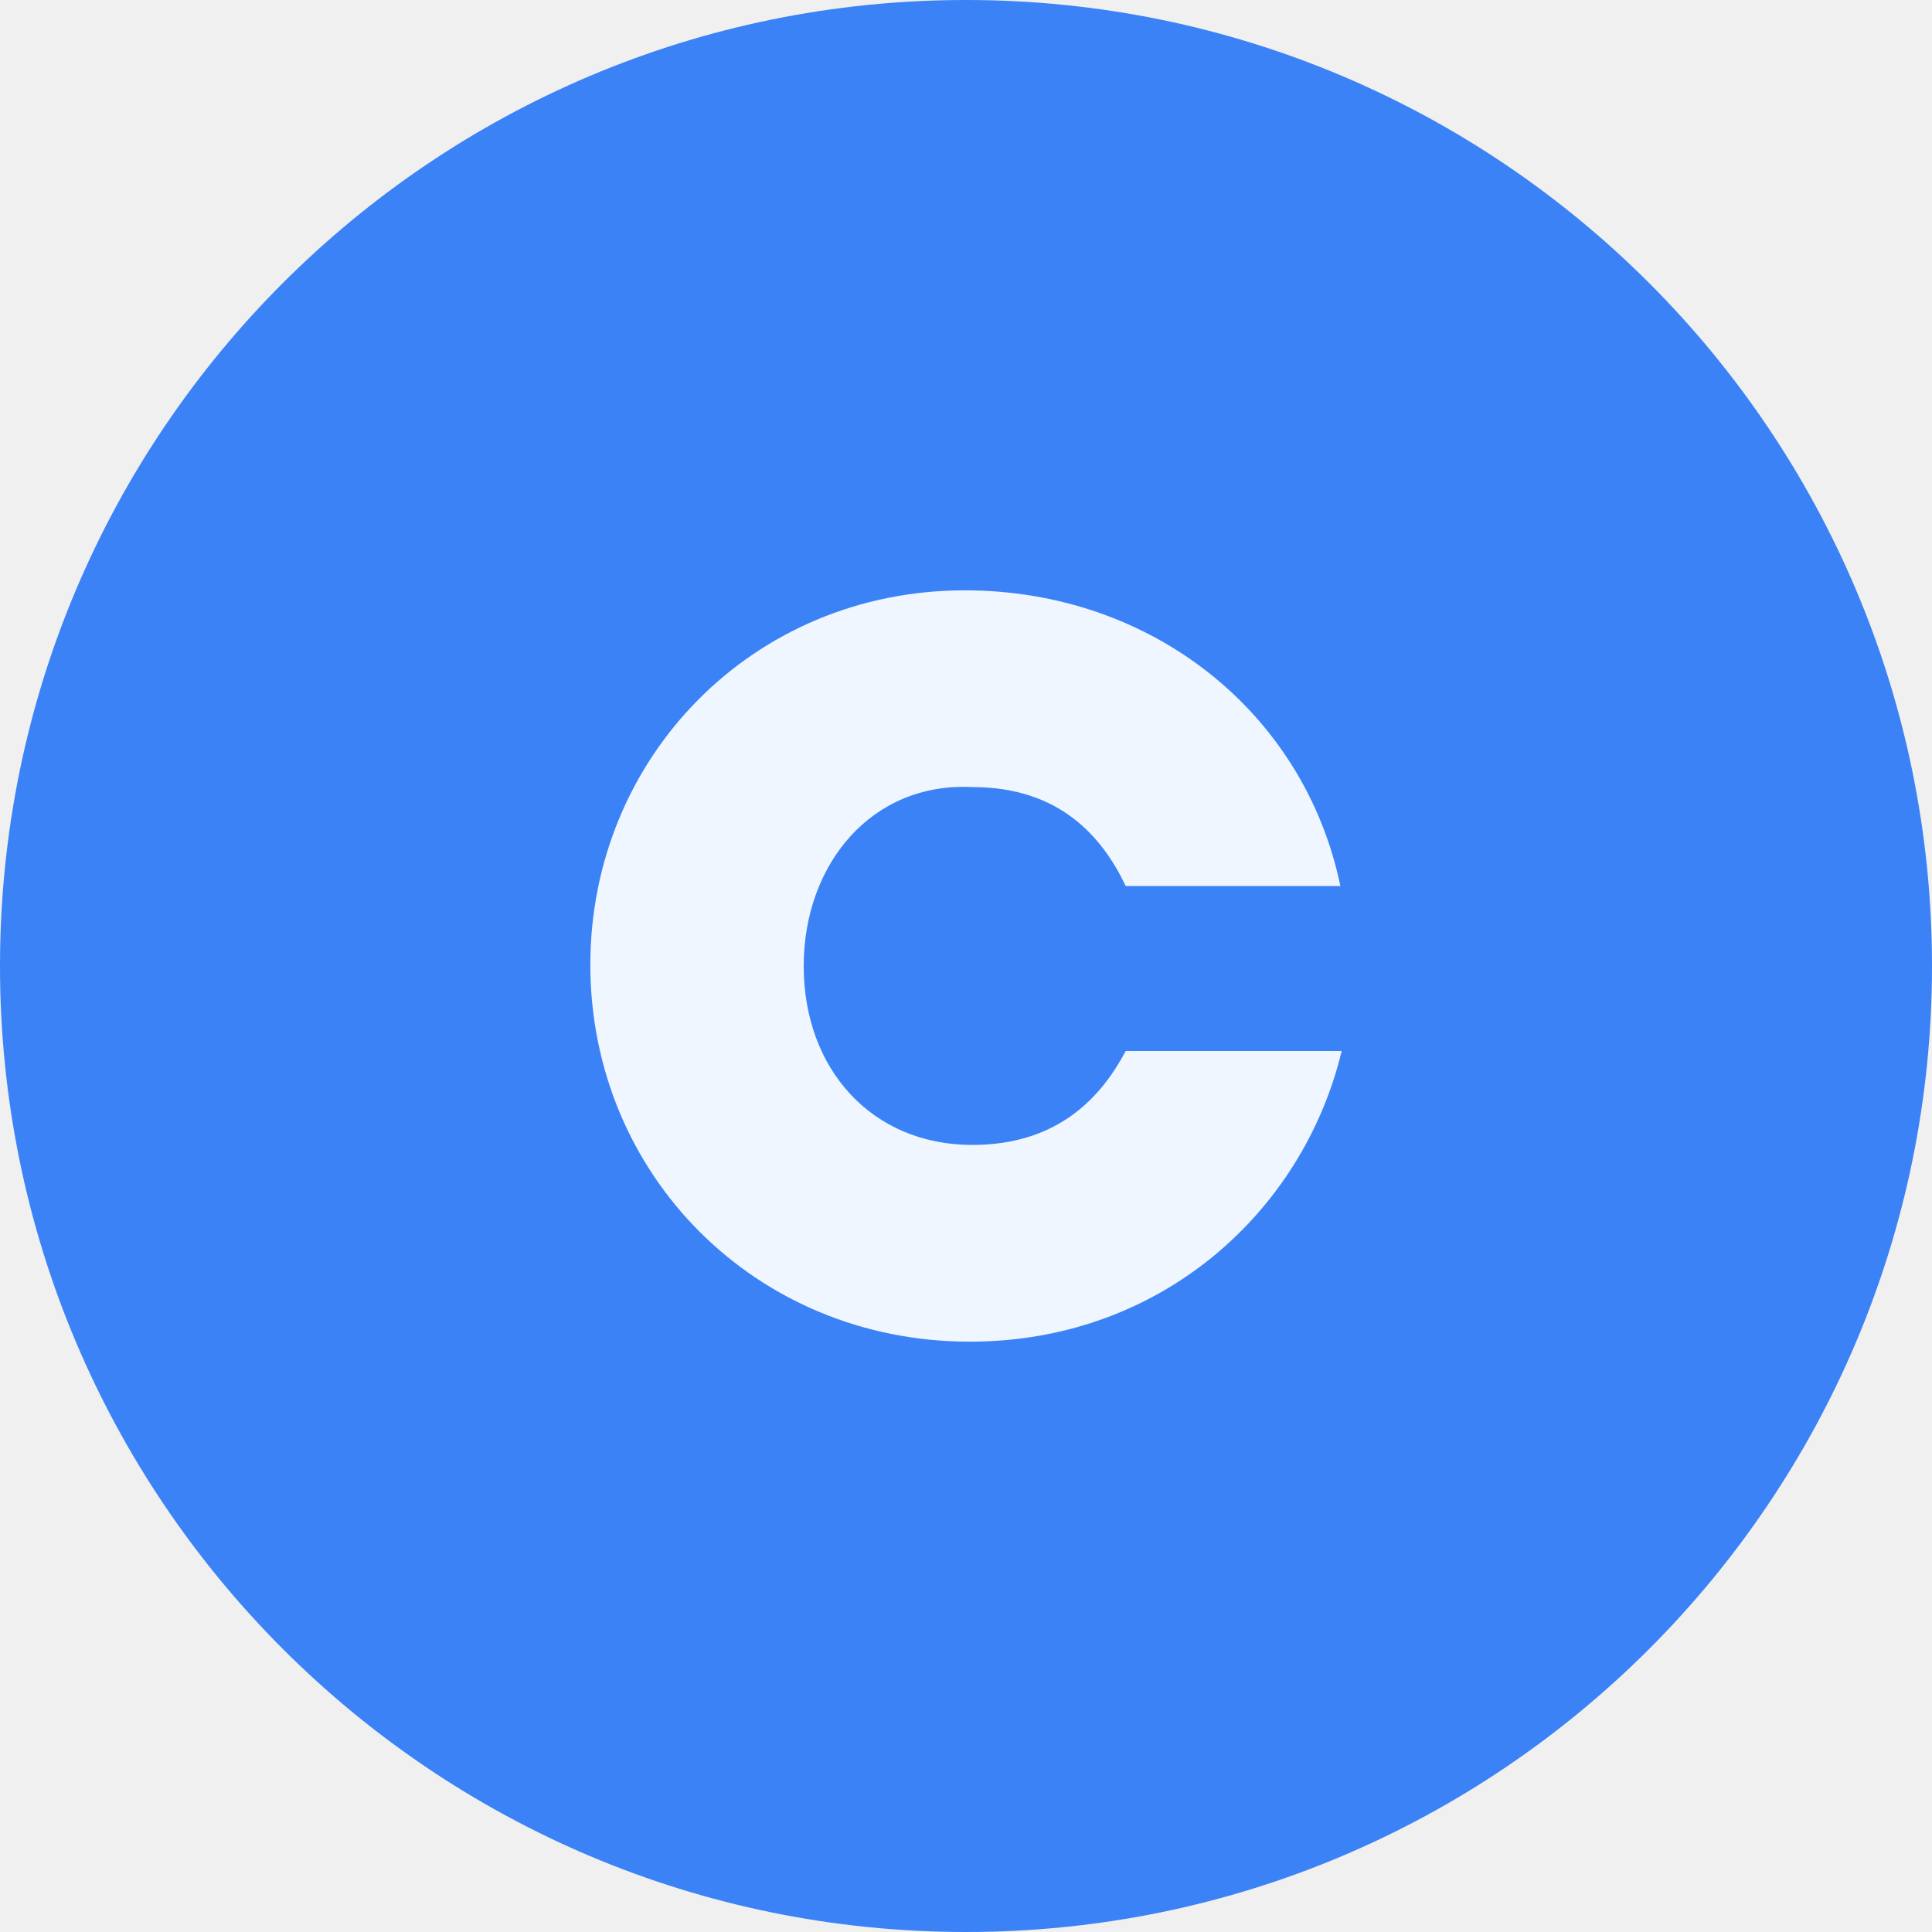
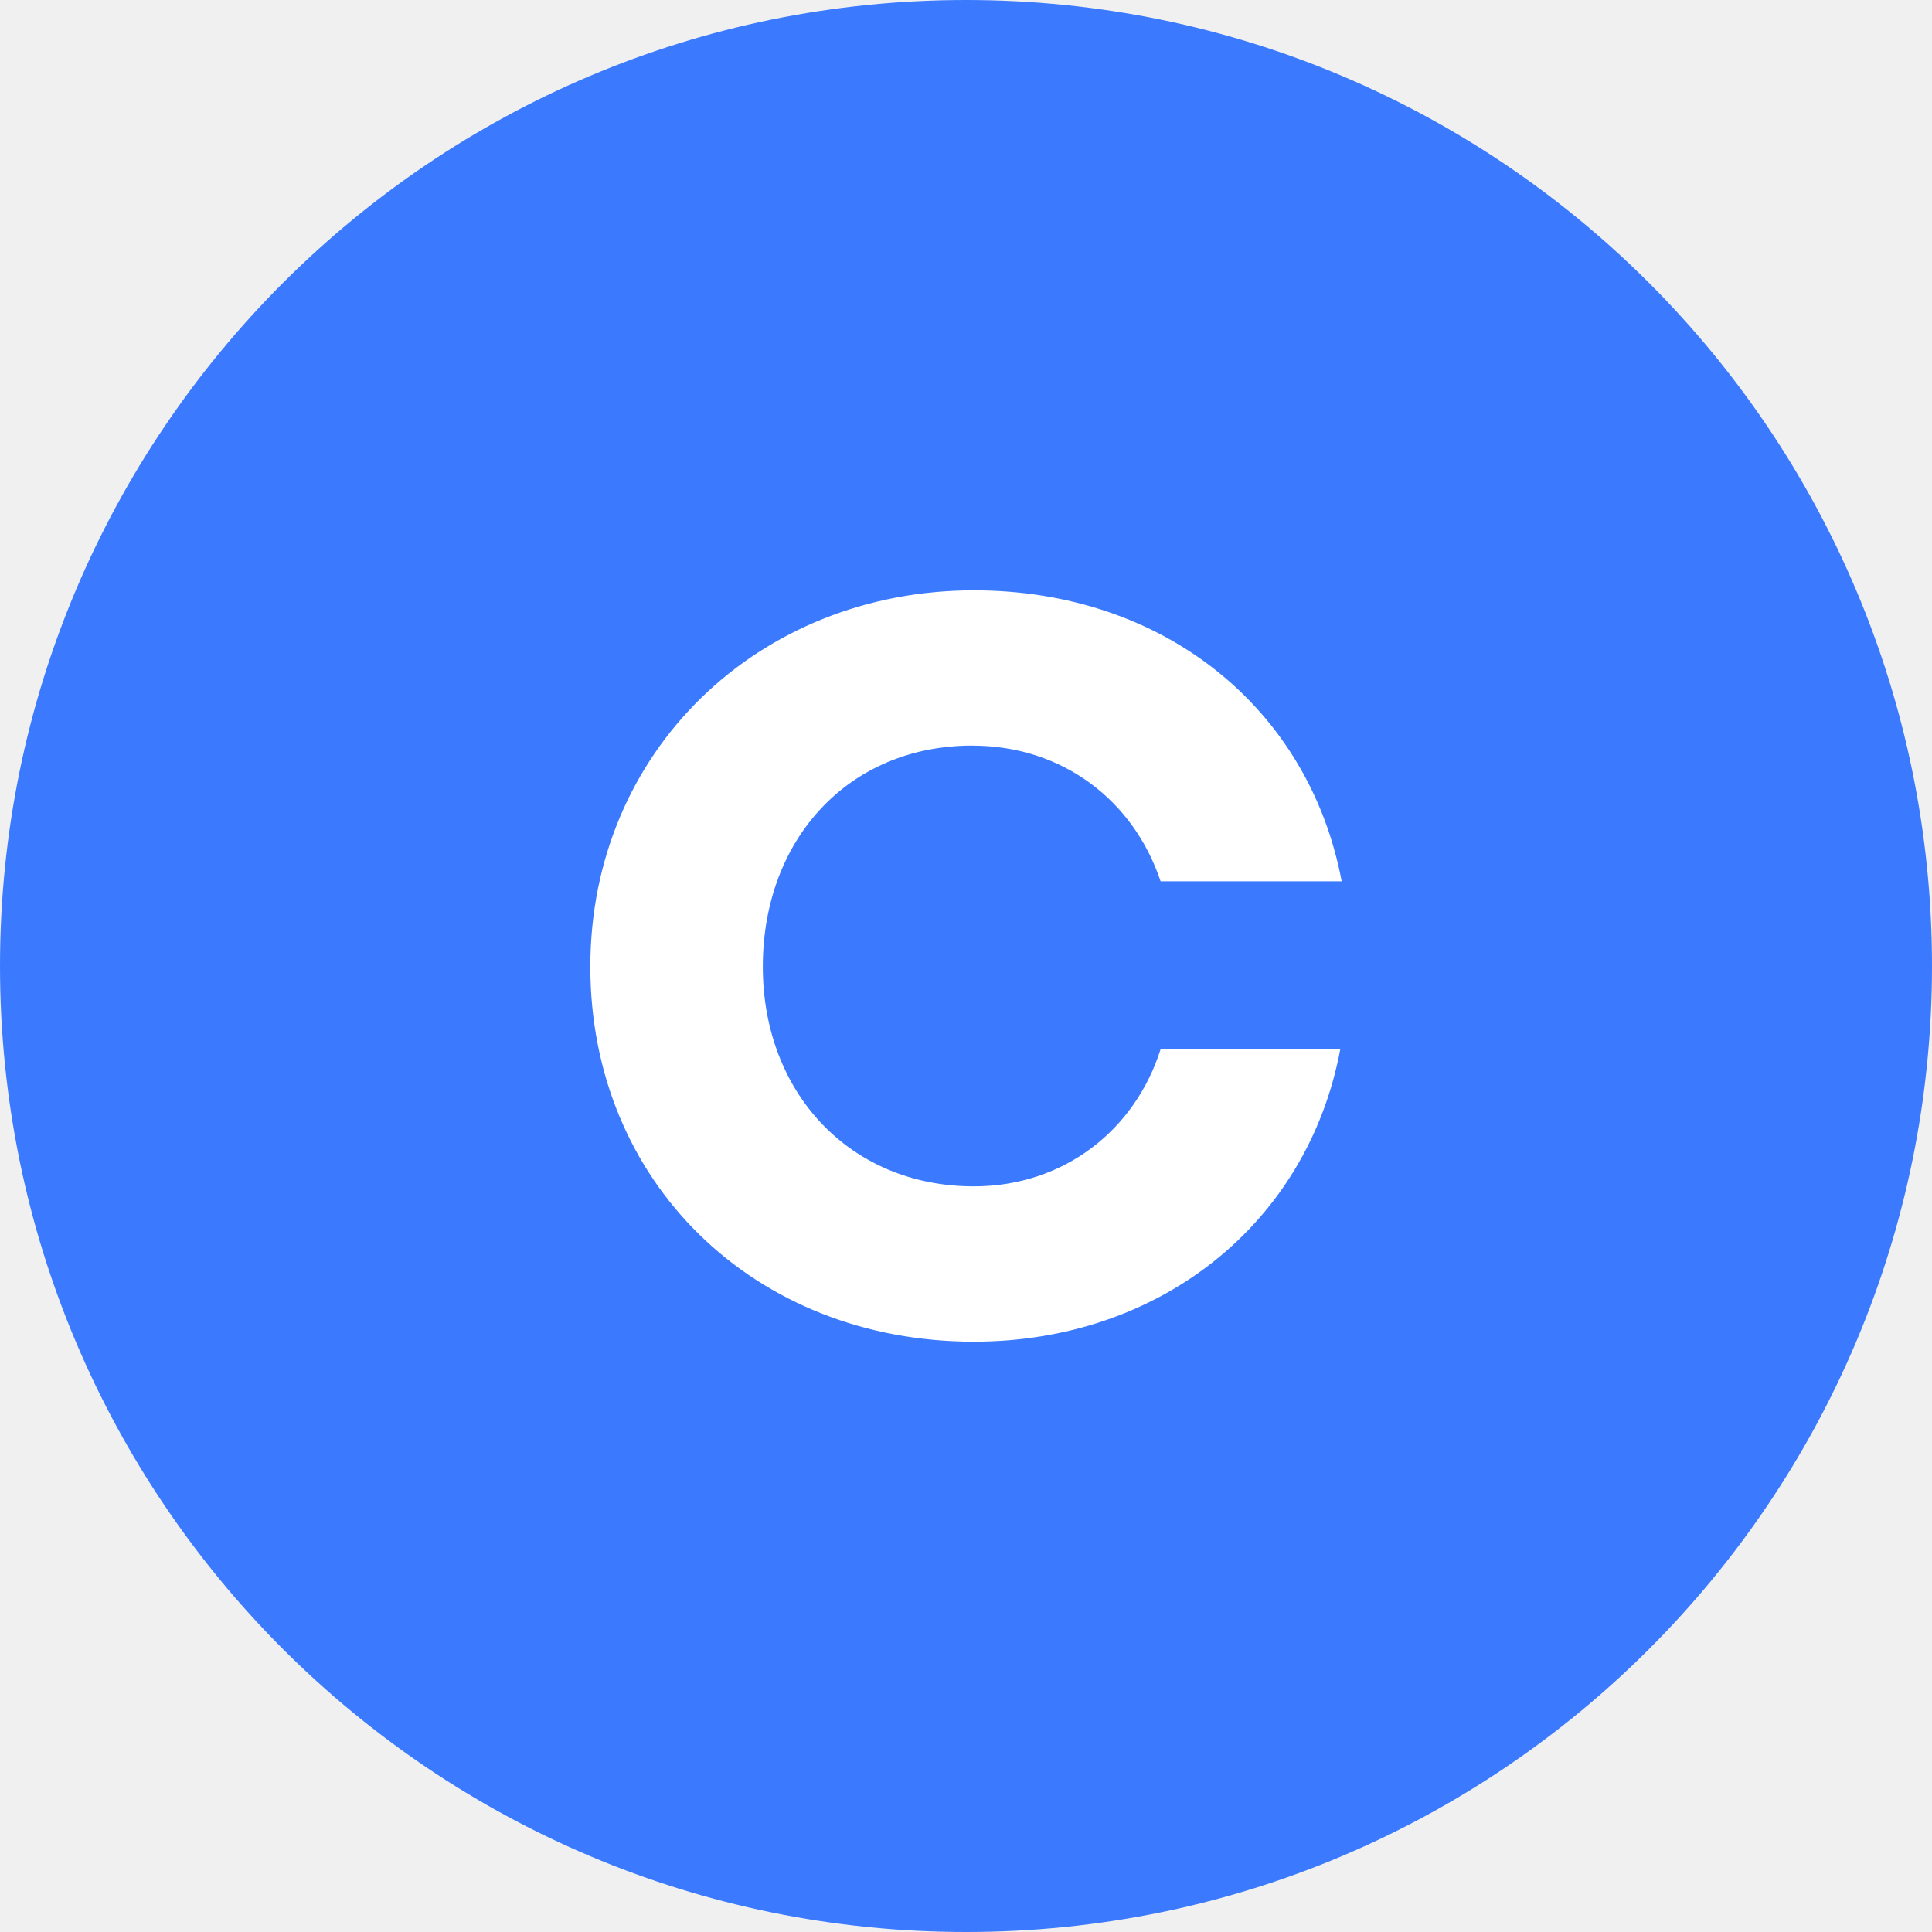
<svg xmlns="http://www.w3.org/2000/svg" width="36" height="36">
-   <defs>
-     <filter x="0%" y="0%" width="100%" height="100%" filterUnits="objectBoundingBox" id="a">
-       <feGaussianBlur stdDeviation="0 0" in="SourceGraphic" />
-     </filter>
-   </defs>
-   <g fill="none" fill-rule="evenodd">
-     <circle fill="#3B82F6" cx="18" cy="18" r="18" />
-     <path d="M18.071 25c3.572 0 6.215-2.436 6.929-5.416h-4.024c-.428.805-1.214 1.75-2.857 1.75-1.88 0-3.143-1.418-3.143-3.334 0-1.892 1.262-3.43 3.143-3.334 1.643 0 2.429.945 2.857 1.844h4c-.666-3.216-3.5-5.51-7-5.51C14.024 11 11 14.122 11 17.976 11 21.878 14.071 25 18.071 25Z" fill="#EFF6FF" fill-rule="nonzero" filter="url(#a)" />
-   </g>
+   <circle fill="#3B7AFF" cx="18" cy="18" r="18" />
+   <path d="M18.12 13.894c1.673 0 3.002 1.016 3.506 2.528H25C24.389 13.19 21.679 11 18.146 11 14.135 11 11 13.998 11 18.013S14.055 25 18.146 25c3.454 0 6.216-2.19 6.828-5.449h-3.348c-.478 1.512-1.807 2.555-3.48 2.555-2.312 0-3.932-1.747-3.932-4.093 0-2.372 1.595-4.12 3.905-4.12Z" fill="#FFF" fill-rule="nonzero" />
</svg>
